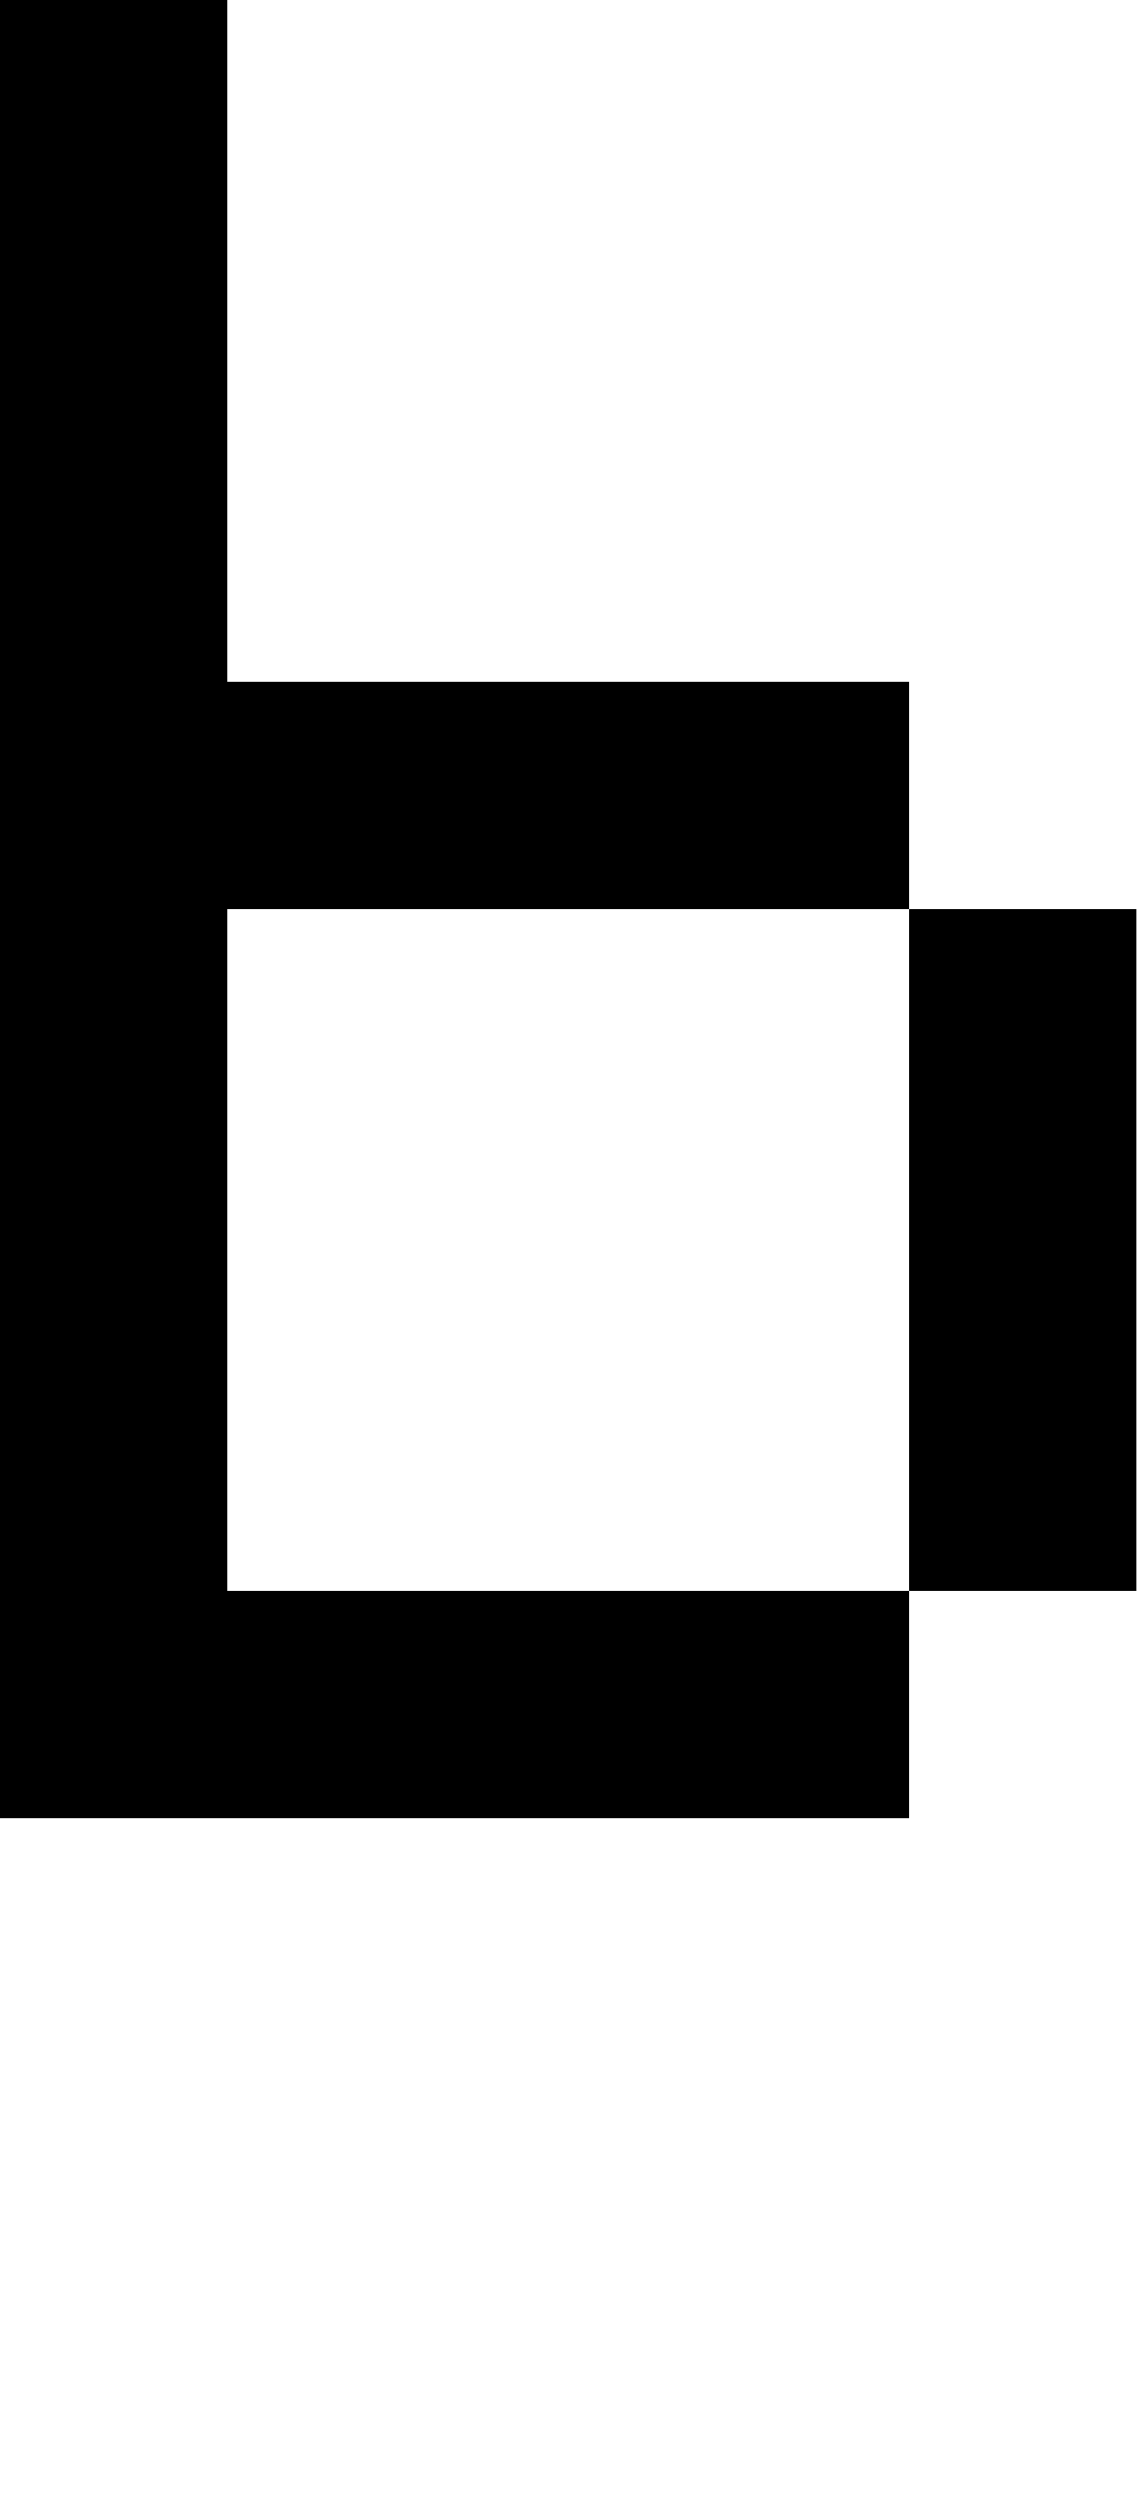
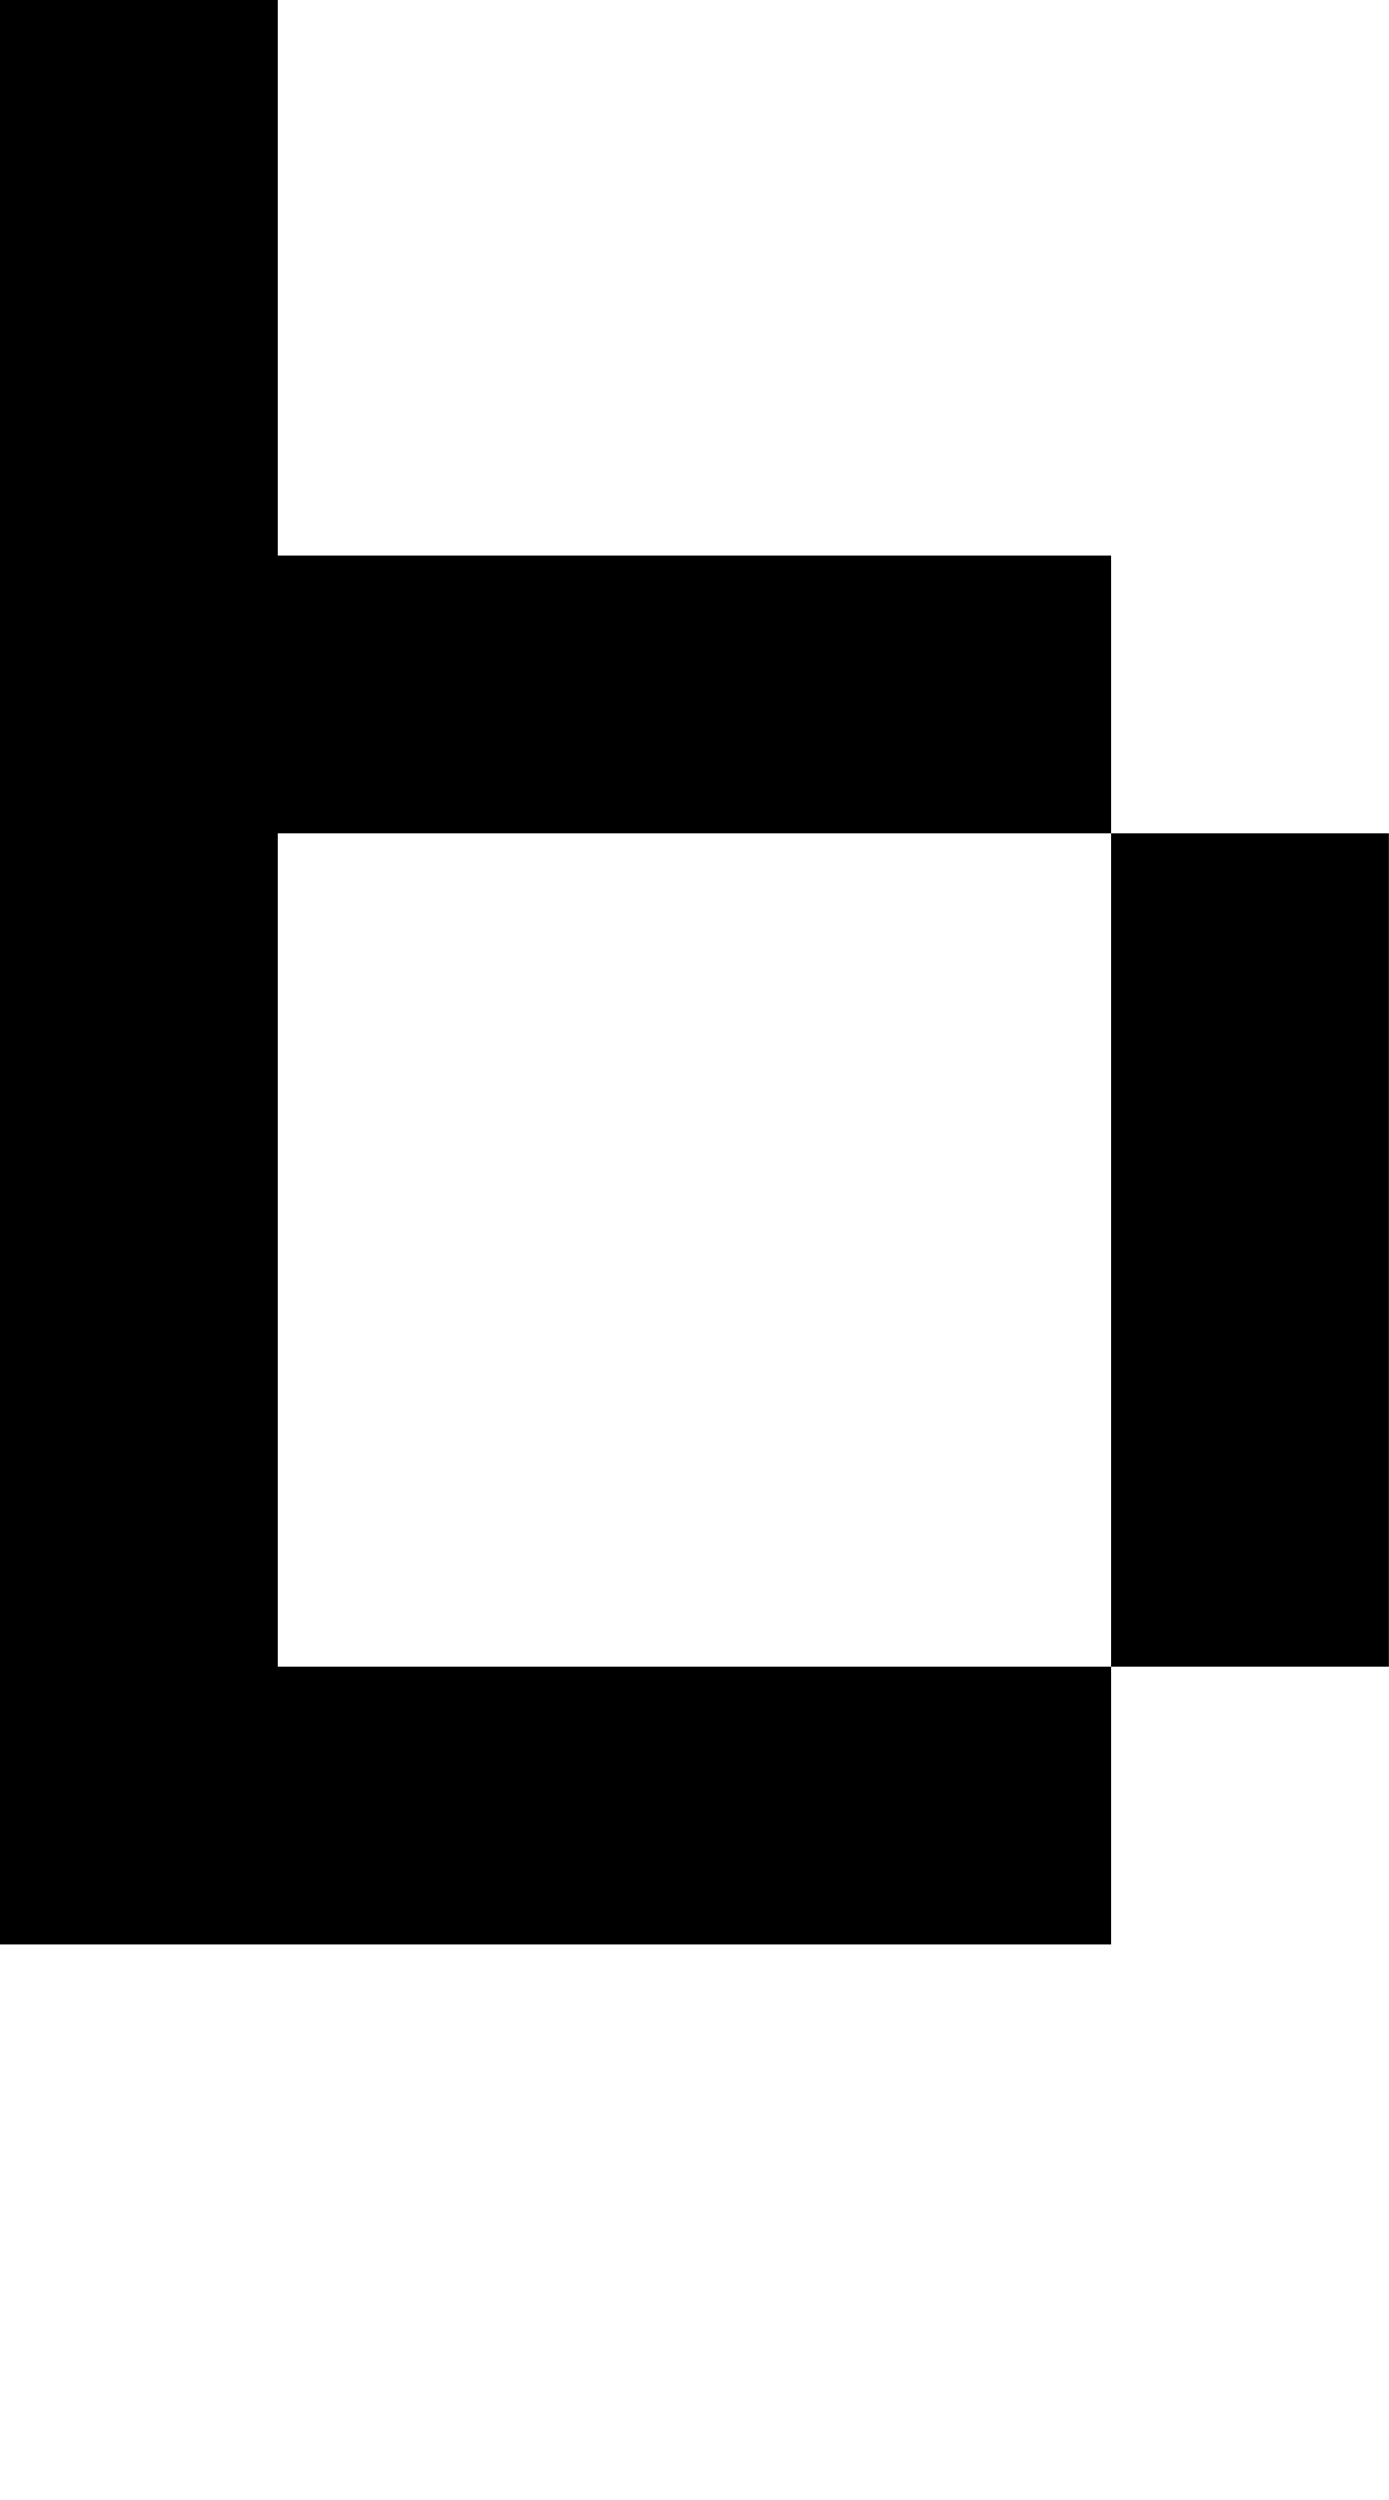
- <svg xmlns="http://www.w3.org/2000/svg" viewBox="0,0,5,11">
-   <path d="       M0,0       L1,0       L1,3       L4,3       L4,4       L1,4       L1,7       L4,7       L4,4       L5,4       L5,7       L4,7       L4,8       L0,8       Z" />
+ <svg xmlns="http://www.w3.org/2000/svg" viewBox="0,0,5,9">
+   <path d="       M4,3       L5,3       L5,6       L4,6       L4,7       L0,7       L0,0       L1,0       L1,2       L4,2       Z       L1,3       L1,6       L4,6       Z" />
</svg>
